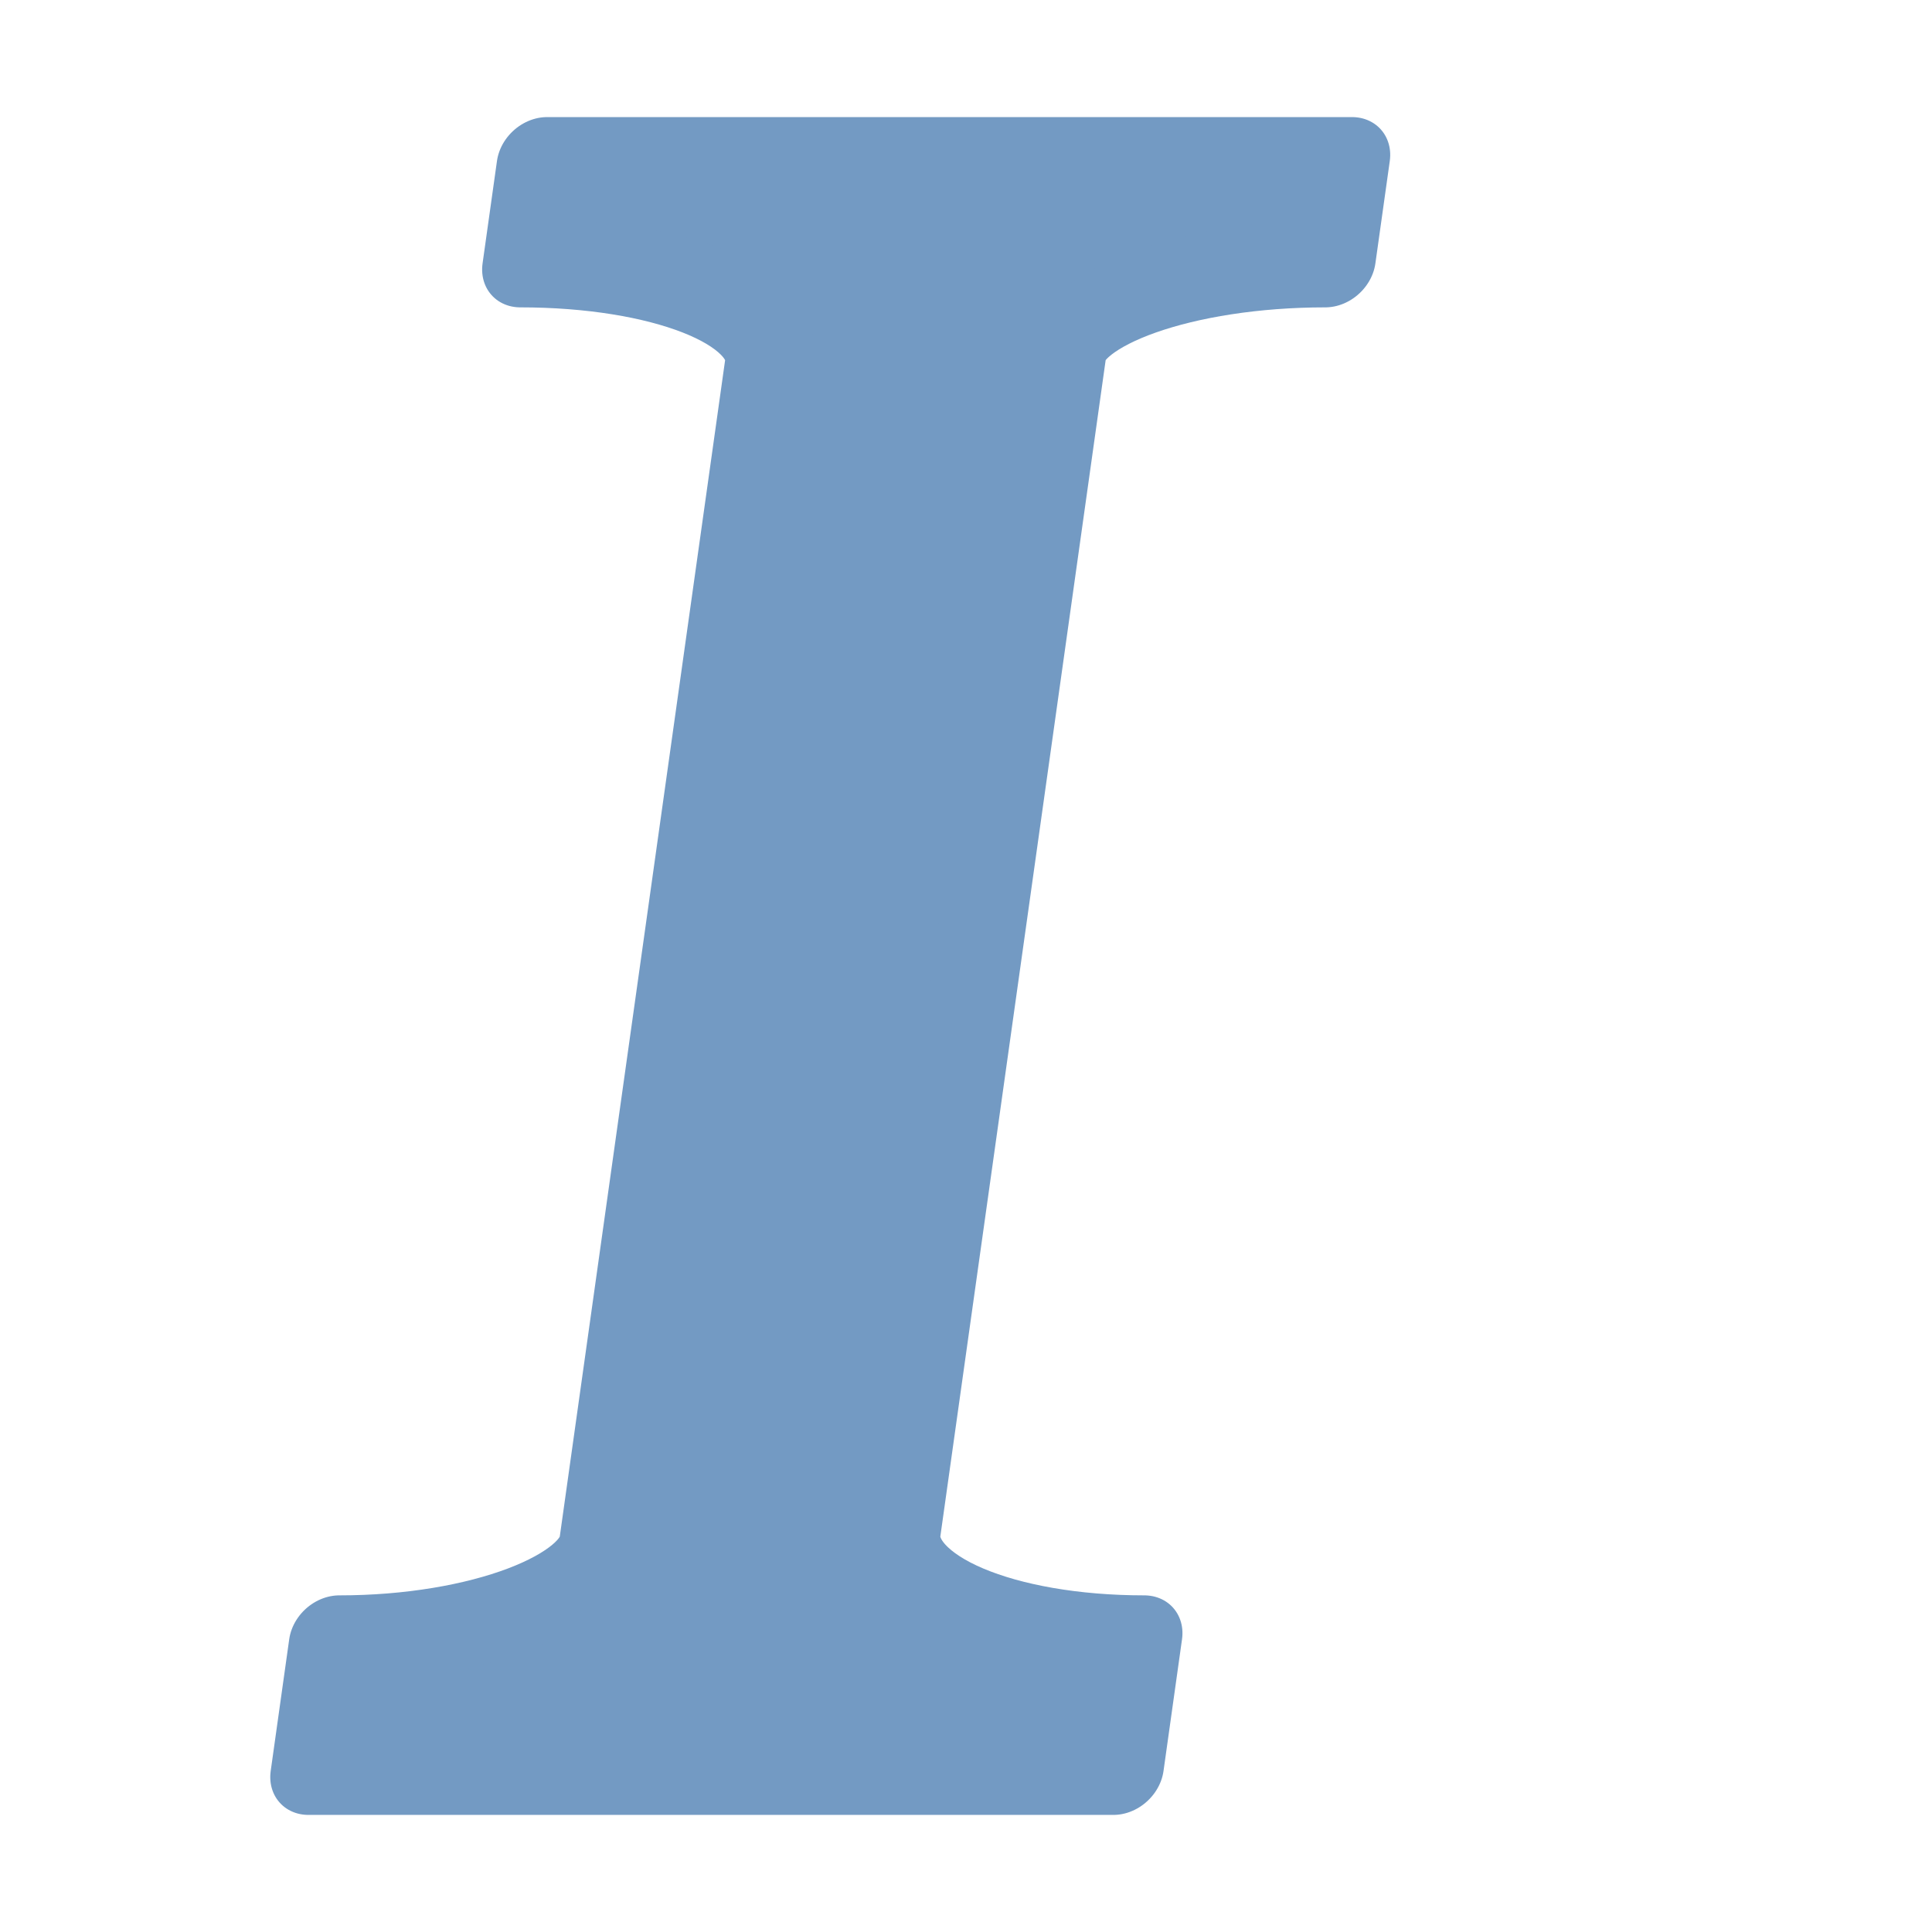
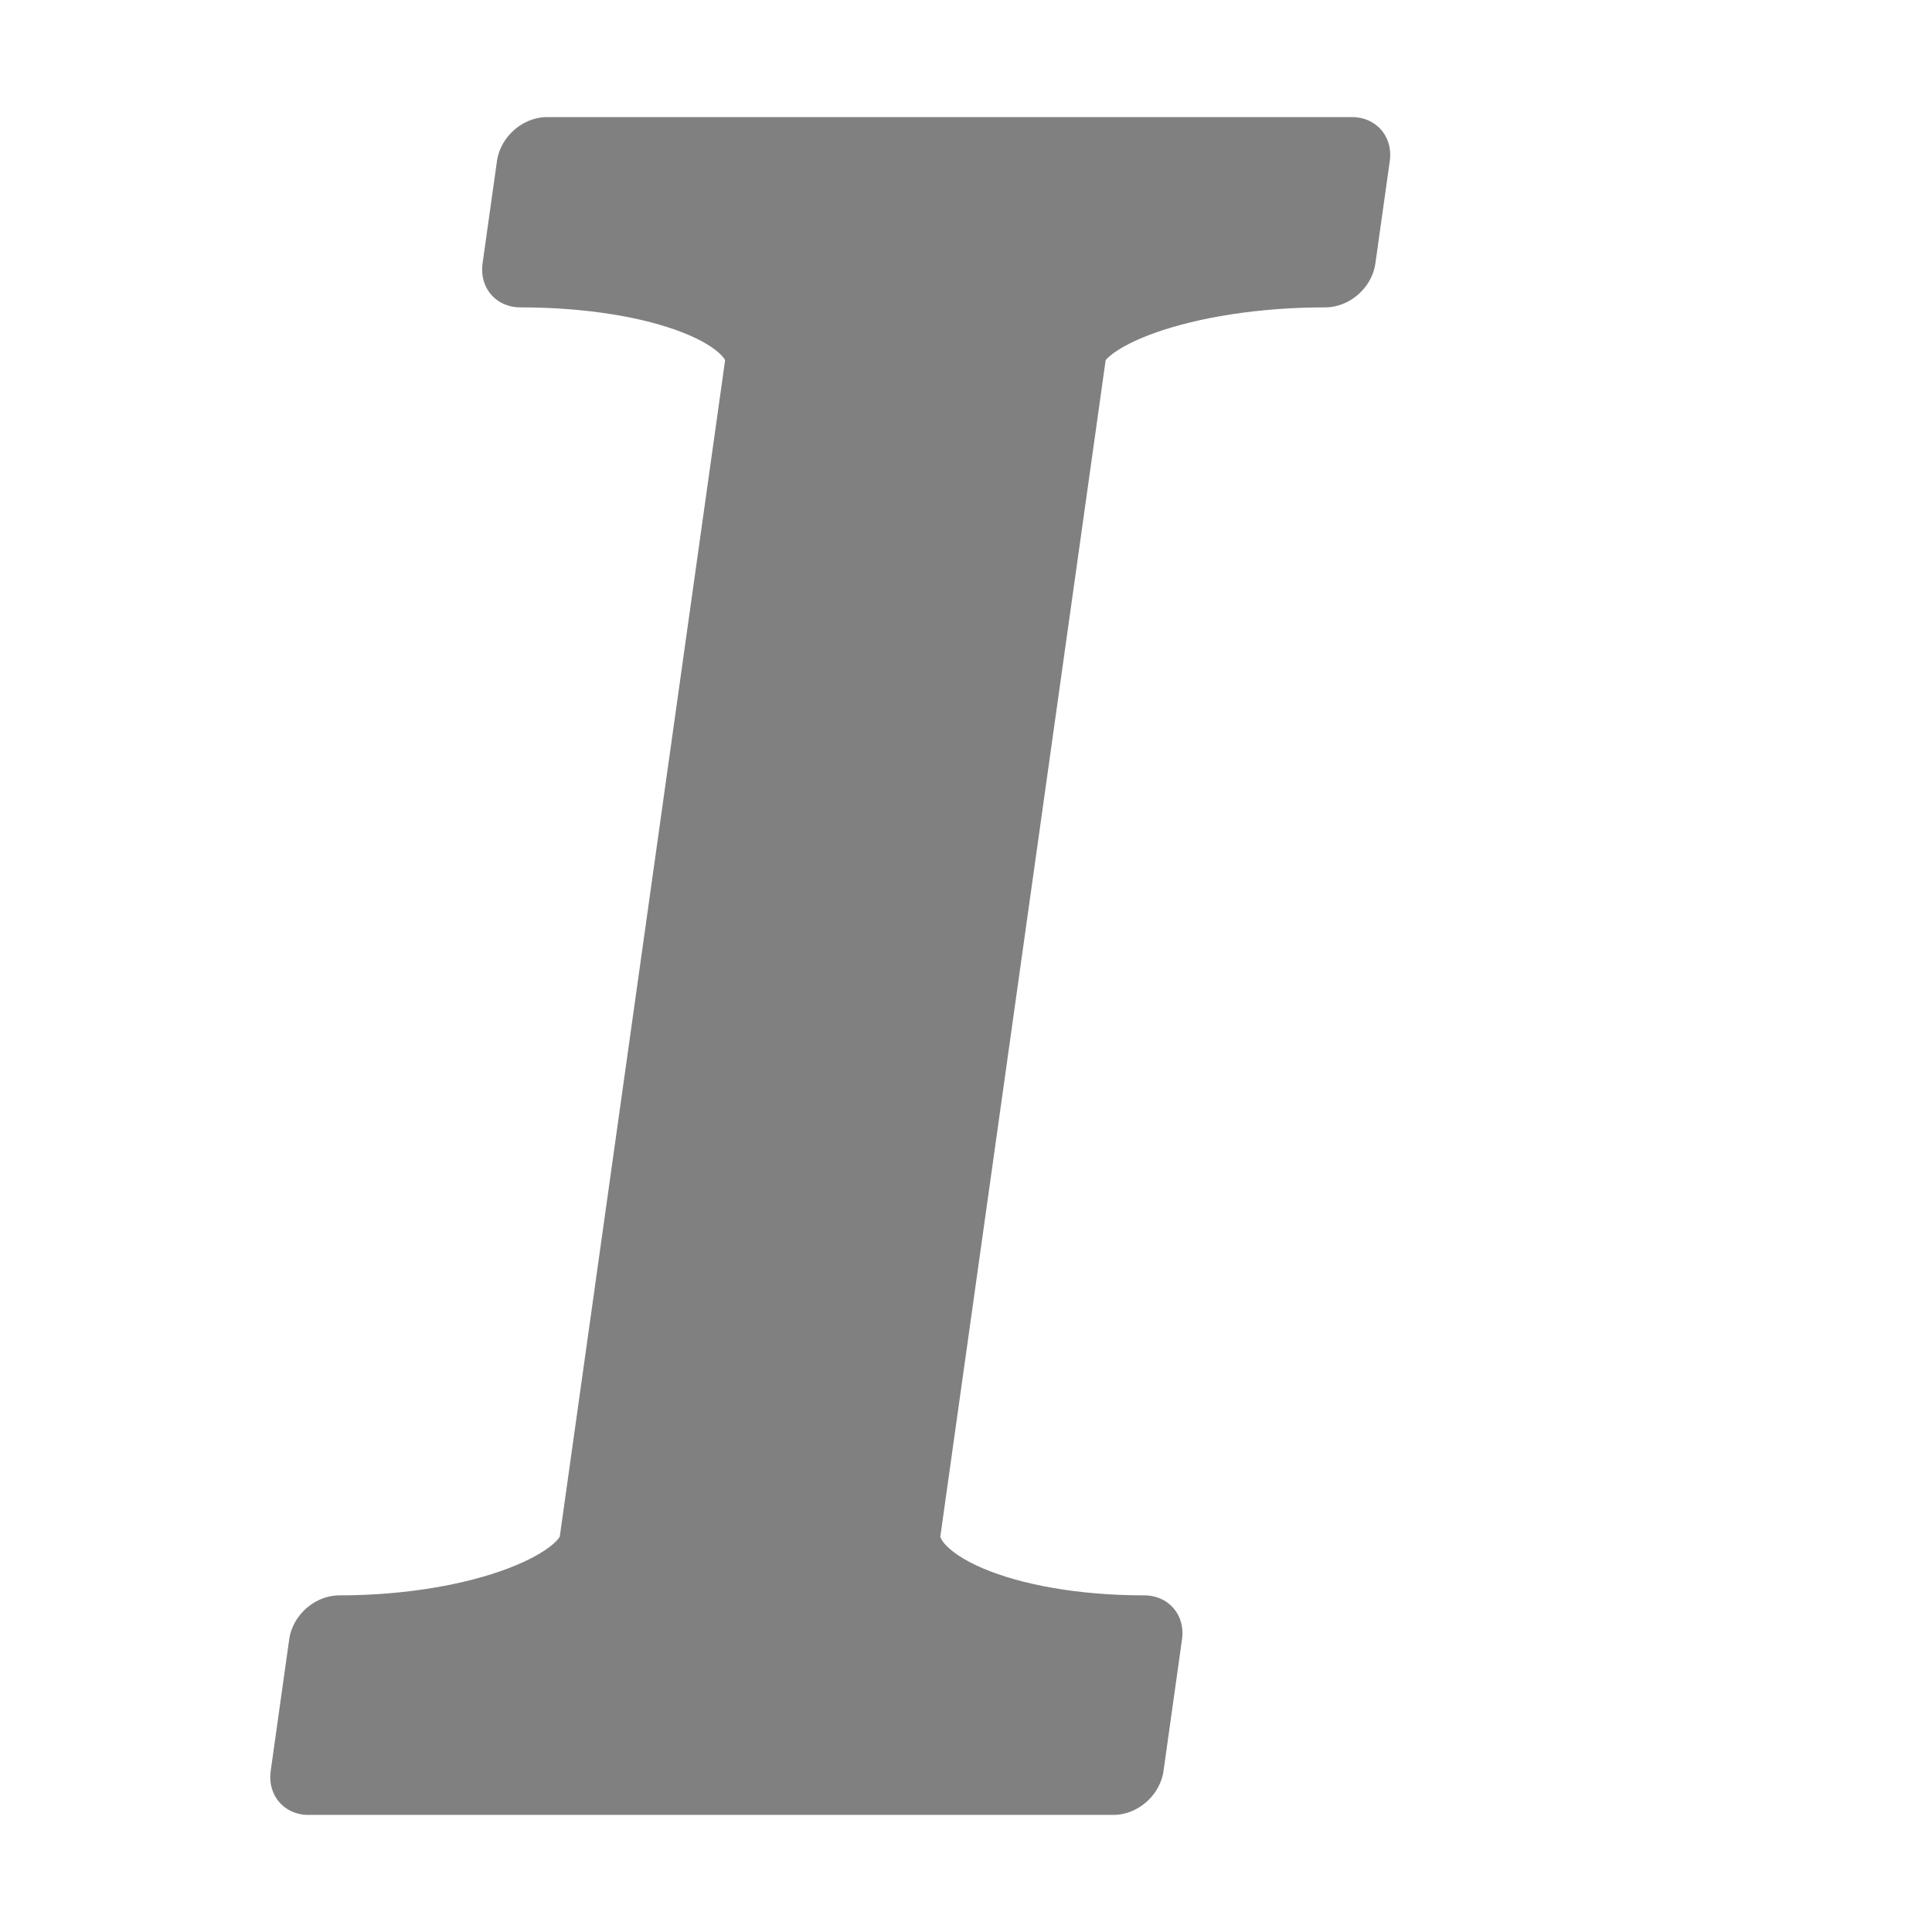
<svg xmlns="http://www.w3.org/2000/svg" width="264" height="264" viewBox="0 0 264 264">
-   <defs>
-     <linearGradient id="frame" x1="0%" y1="75%" x2="100%" y2="25%">
-       <stop offset="0%" stop-color="#87c97d" />
-       <stop offset="100%" stop-color="#286824" />
-     </linearGradient>
-     <linearGradient id="plate" x1="0%" y1="75%" x2="100%" y2="25%">
-       <stop offset="0%" stop-color="#a5d49c" />
-       <stop offset="100%" stop-color="#79bd73" />
-     </linearGradient>
-   </defs>
  <style type="text/css">
  
	svg { fill: transparent; }
- 	#contour { stroke: #739ac3; stroke-width: 12; fill: #739ac3; stroke-linejoin: round; }
+ 	#contour { stroke: #808080; stroke-width: 12; fill: #808080; stroke-linejoin: round; }
  
 </style>
  <g transform="skewX(-8)" transform-origin="center">
    <path id="contour" d="M77,22 v14 a35 13, 0, 0, 1, 35,13 v161 a35 14, 0, 0, 1, -35,14 v18 h 110 v-18 a35 14, 0, 0, 1, -35,-14 v-161 a35 13, 0, 0, 1, 35,-13 v-14 z" />
  </g>
</svg>
